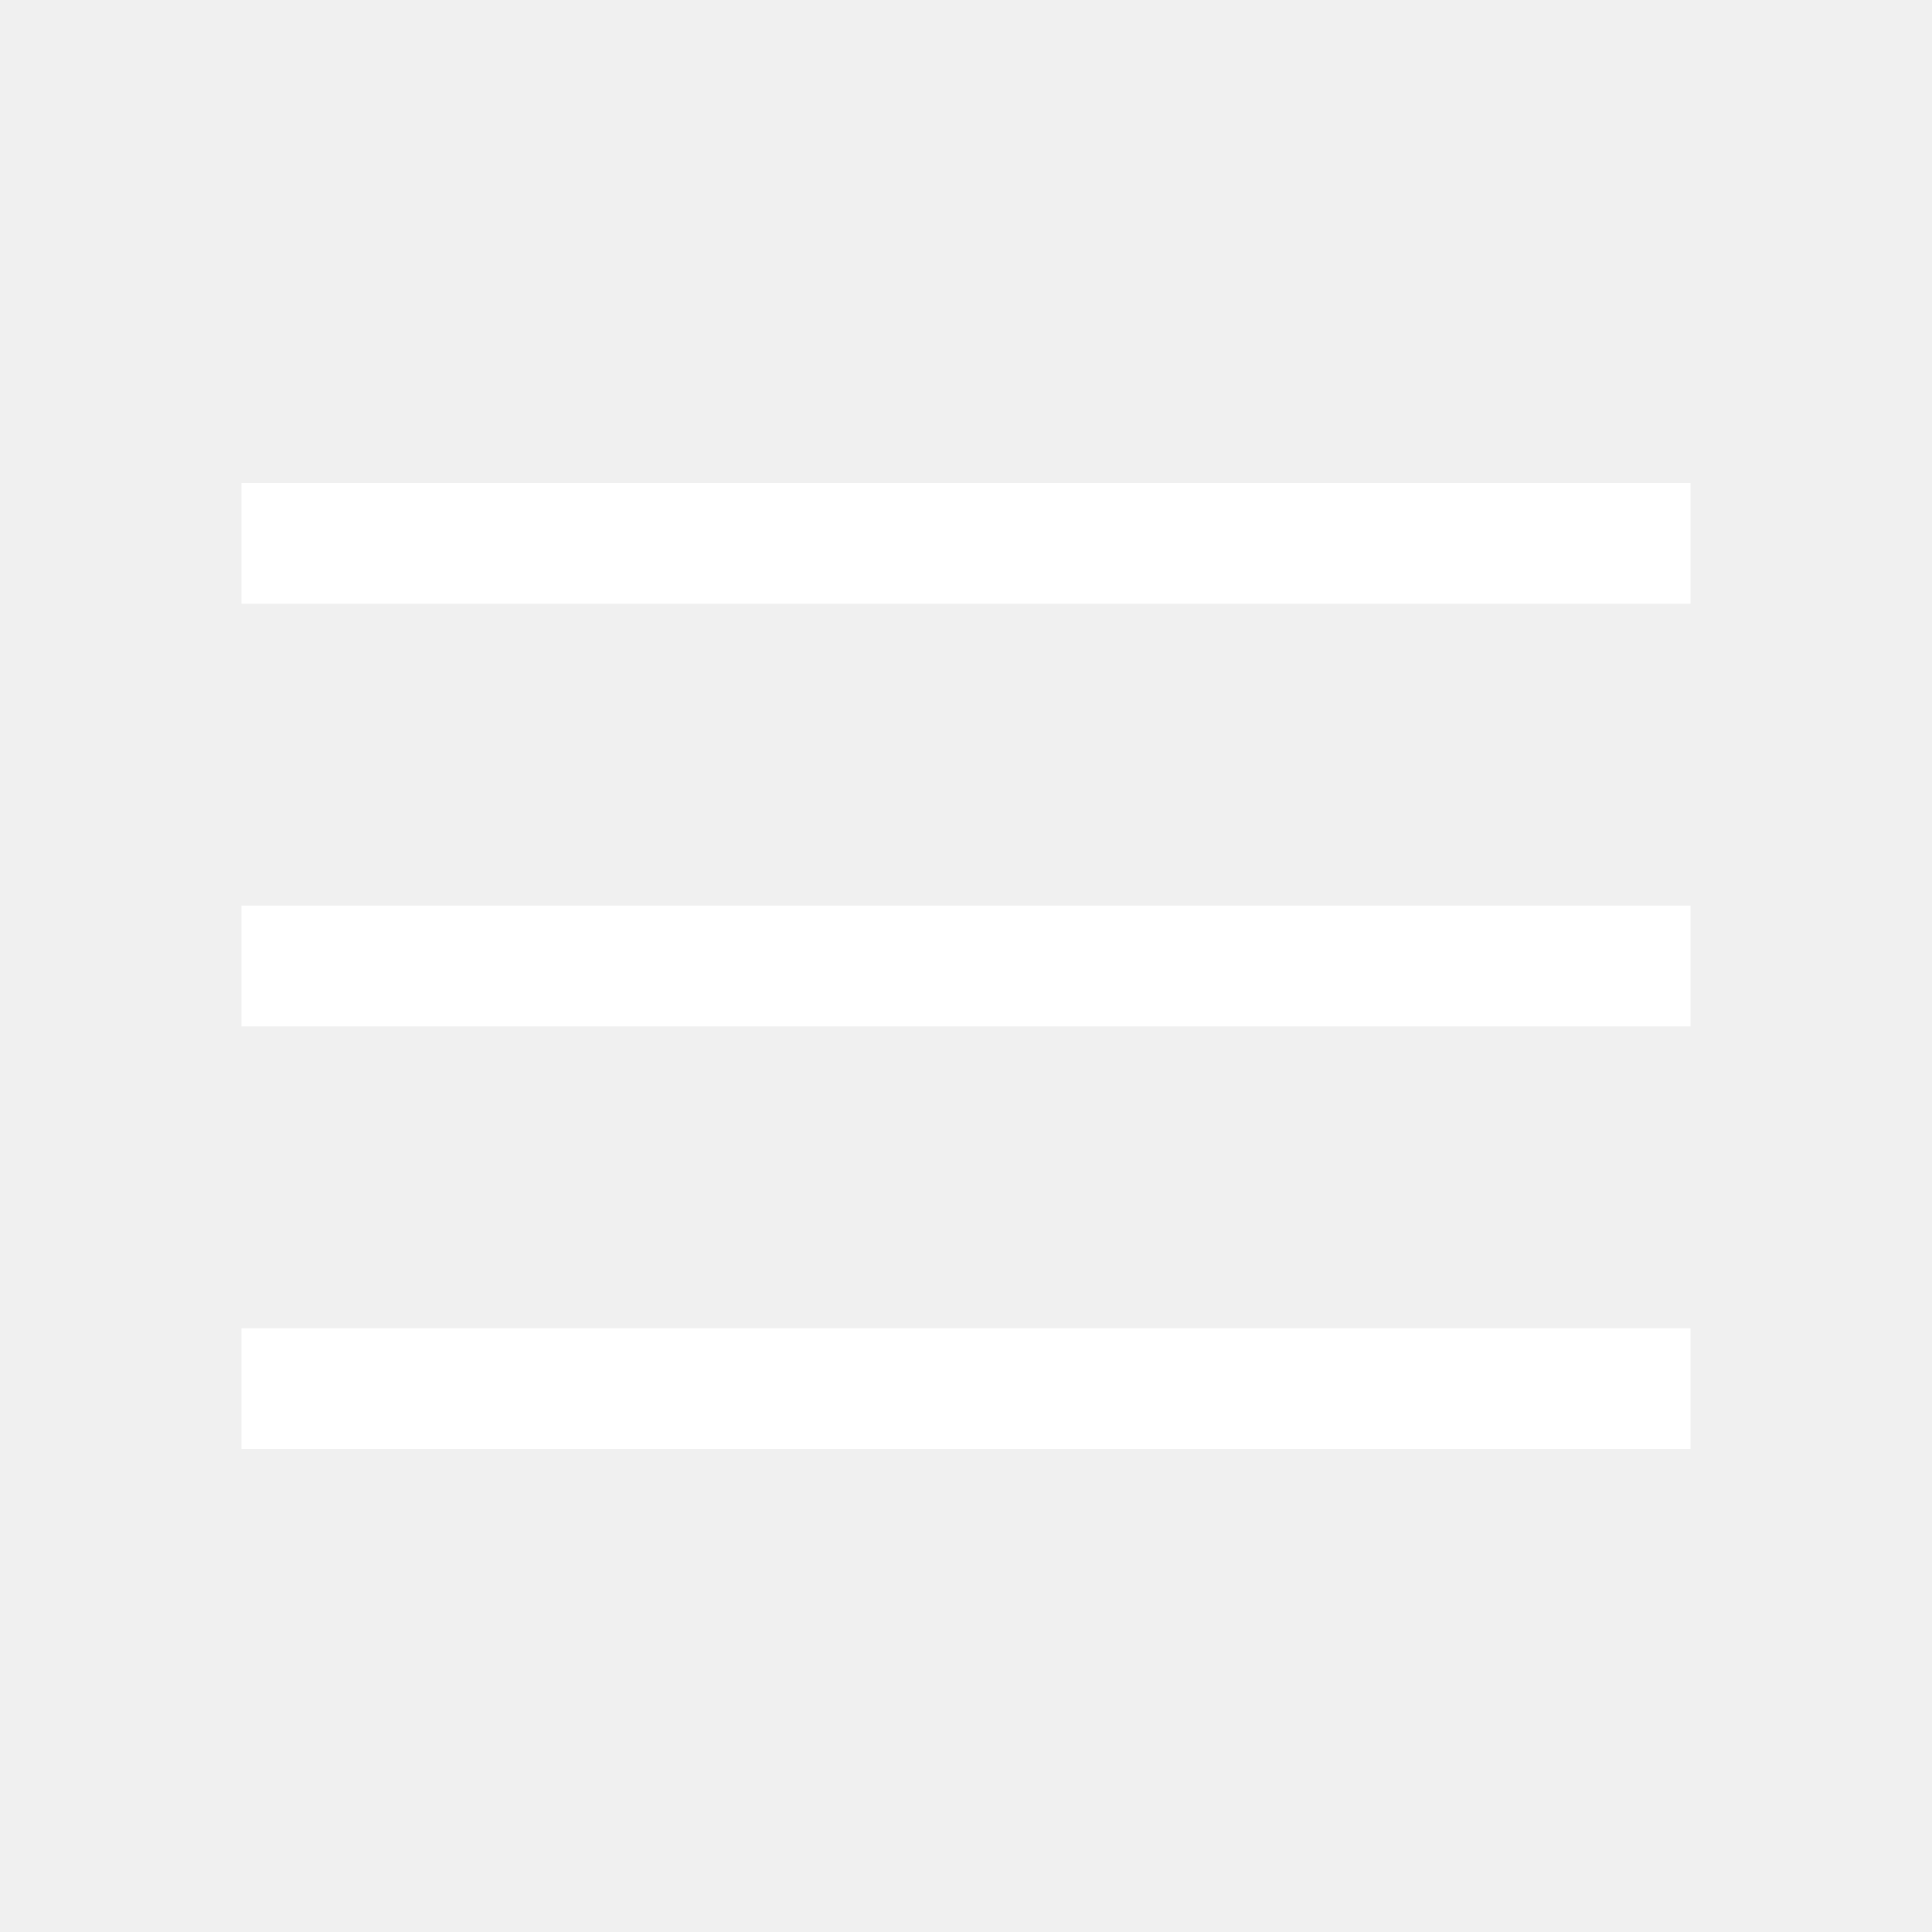
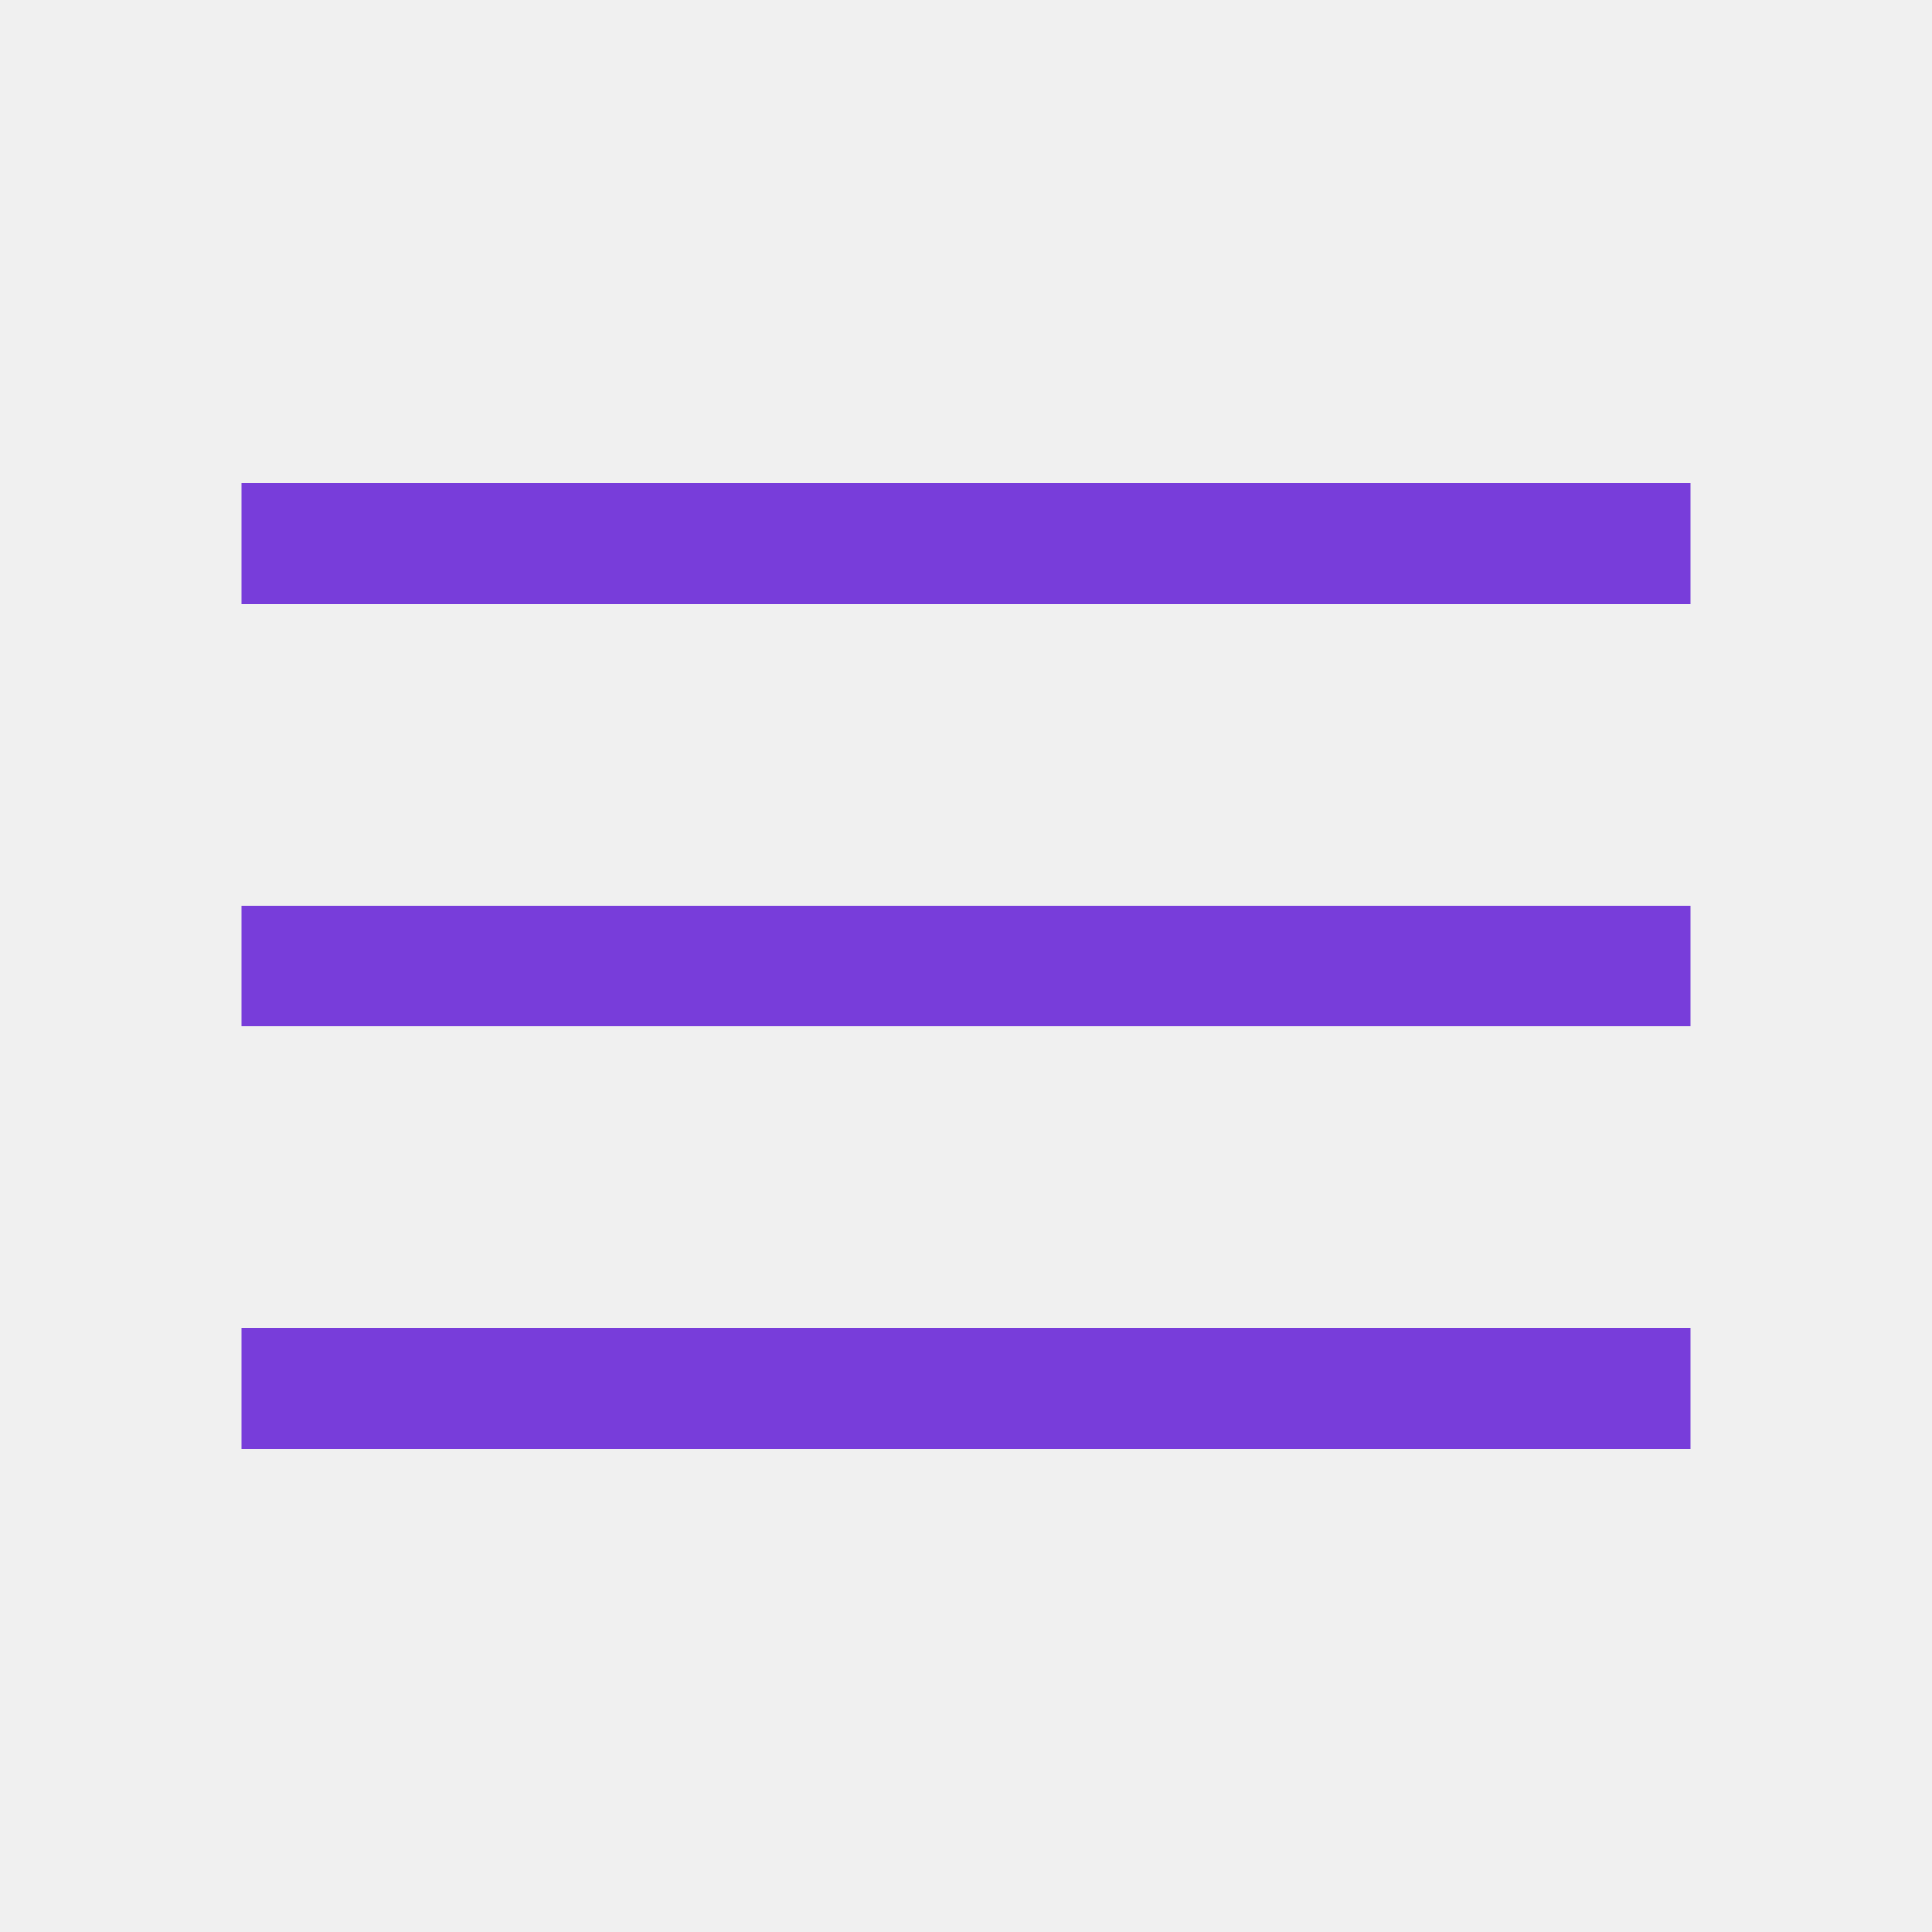
<svg xmlns="http://www.w3.org/2000/svg" version="1.1" x="0px" y="0px" viewBox="0 0 48 48" style="enable-background:new 0 0 48 48;" xml:space="preserve">
-   <path style="fill: #FFFFFF;" d="M6,36v-3h36v3H6z M6,25.5v-3h36v3H6z M6,15v-3h36v3H6z" />
+   <path style="fill: #783DDA;" d="M6,36v-3h36v3H6z M6,25.5v-3h36v3H6z M6,15v-3h36v3H6z" />
</svg>
